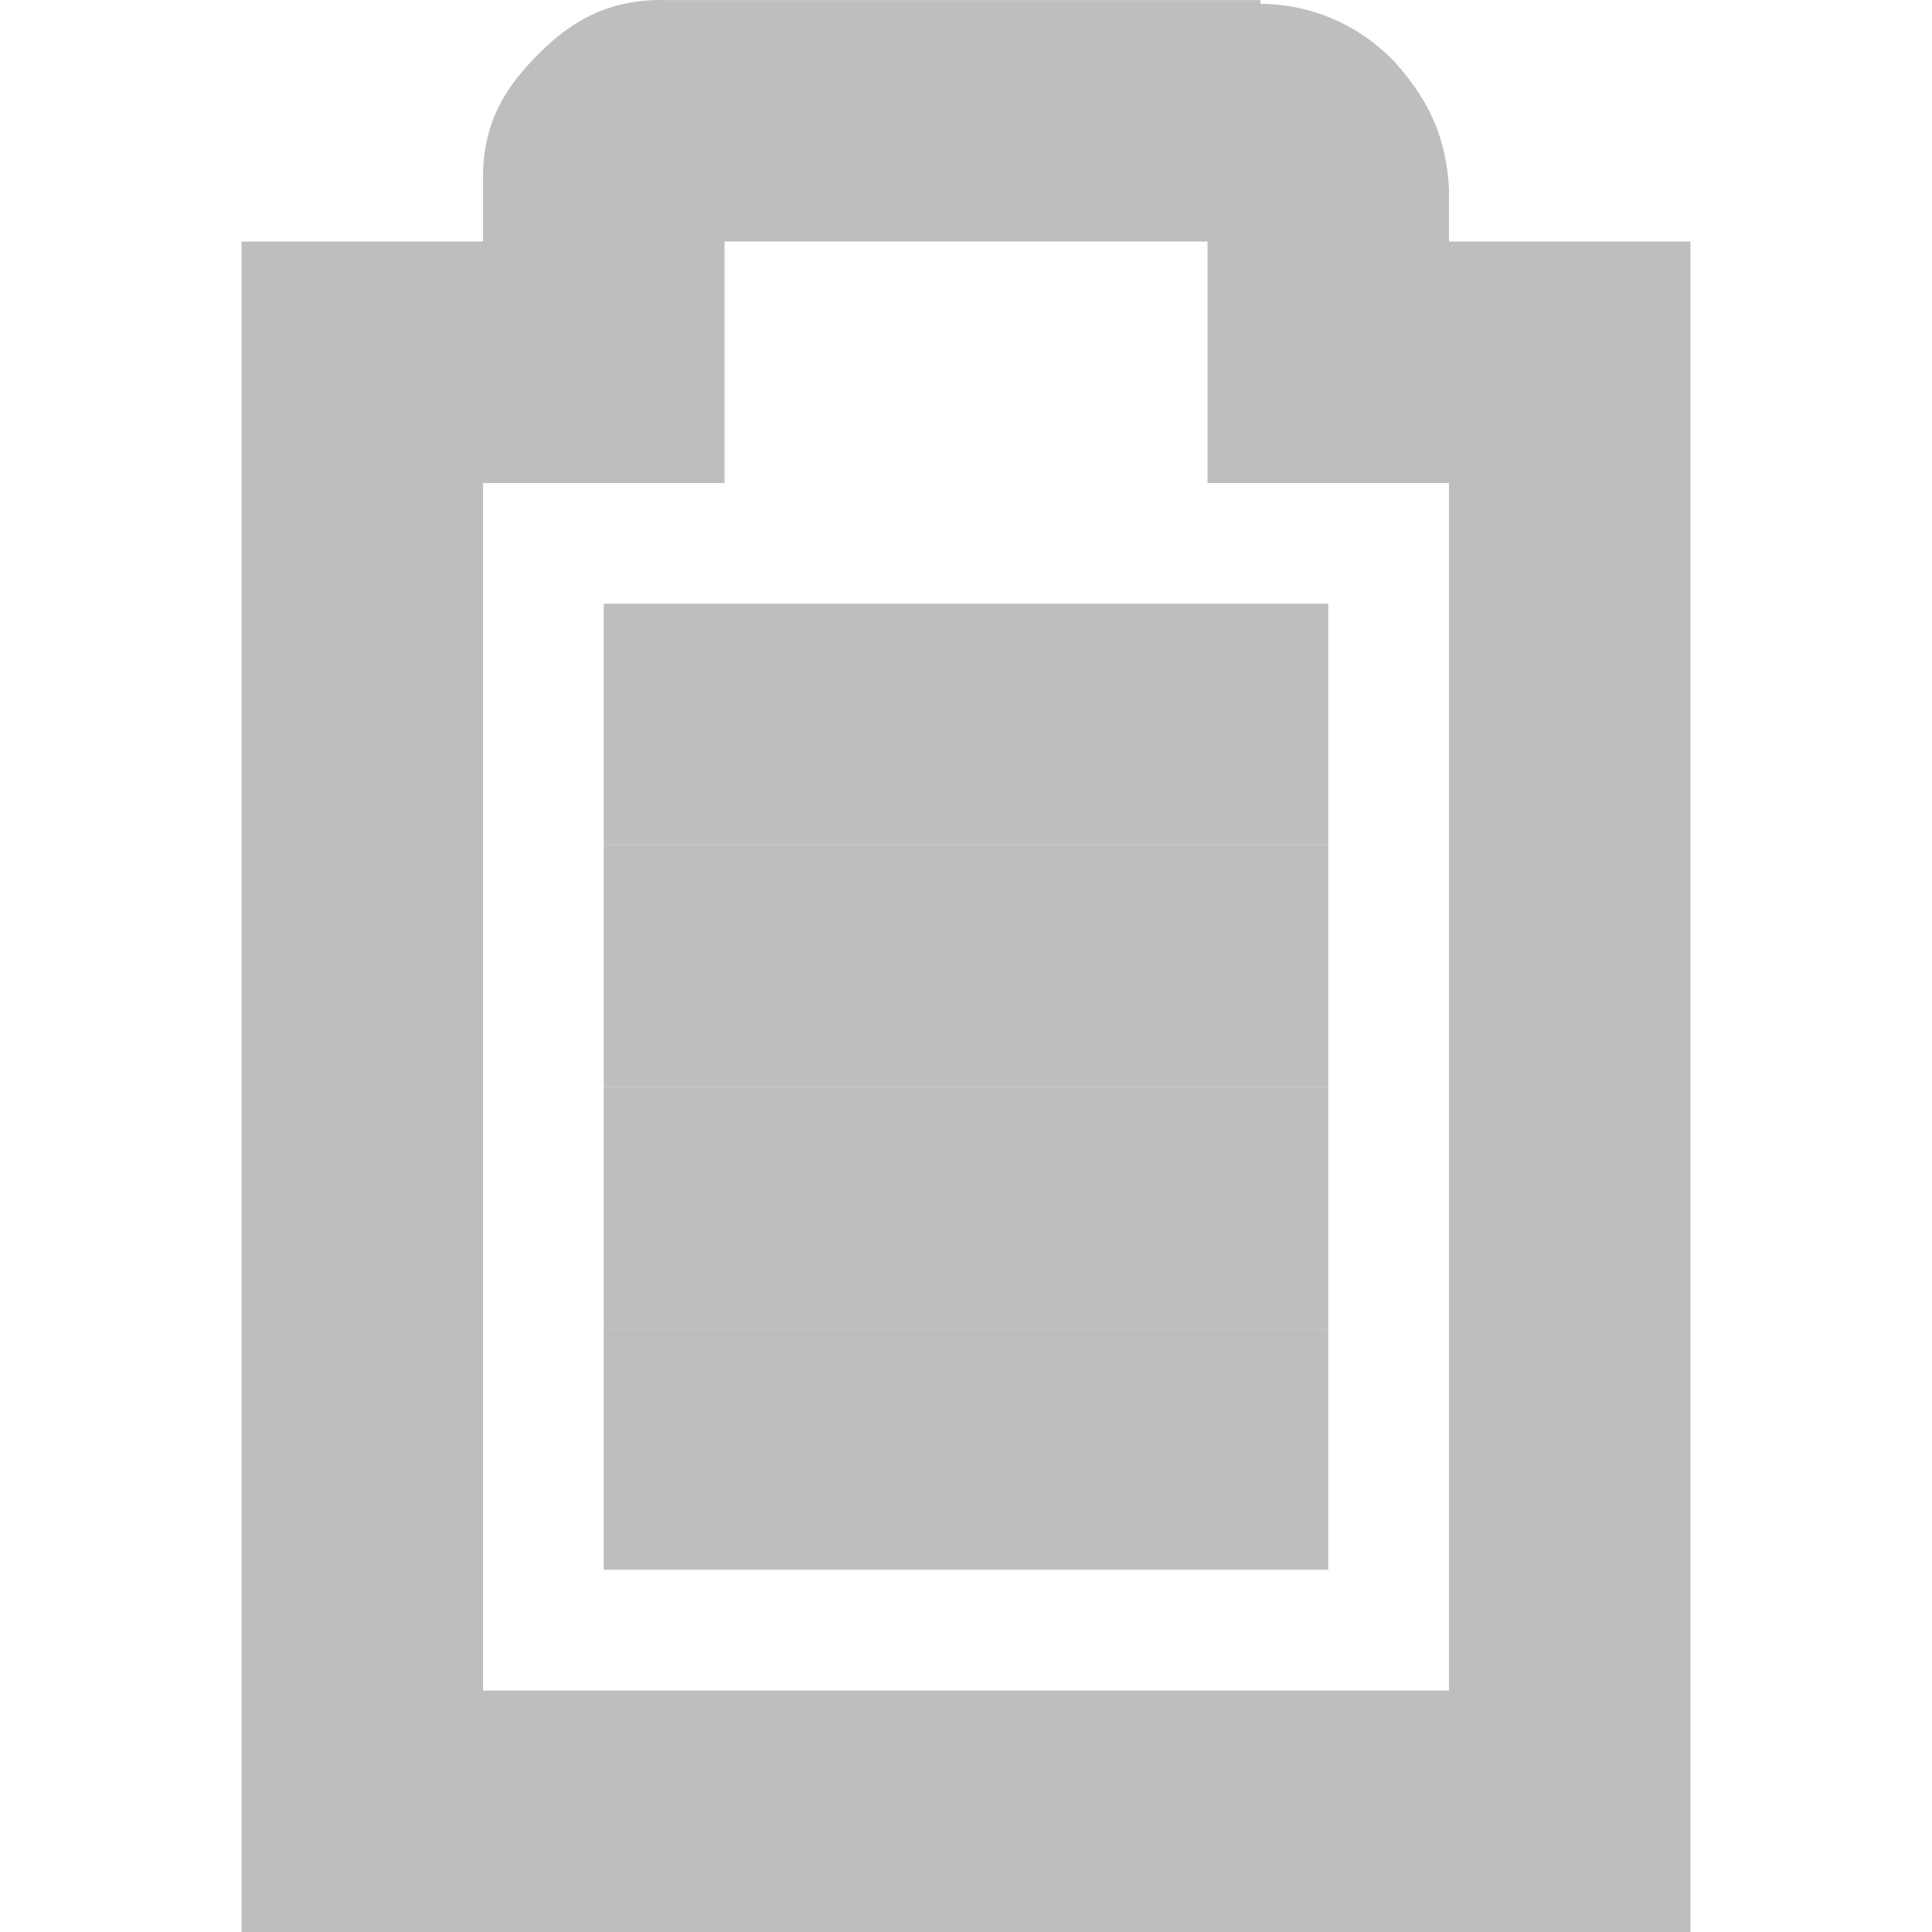
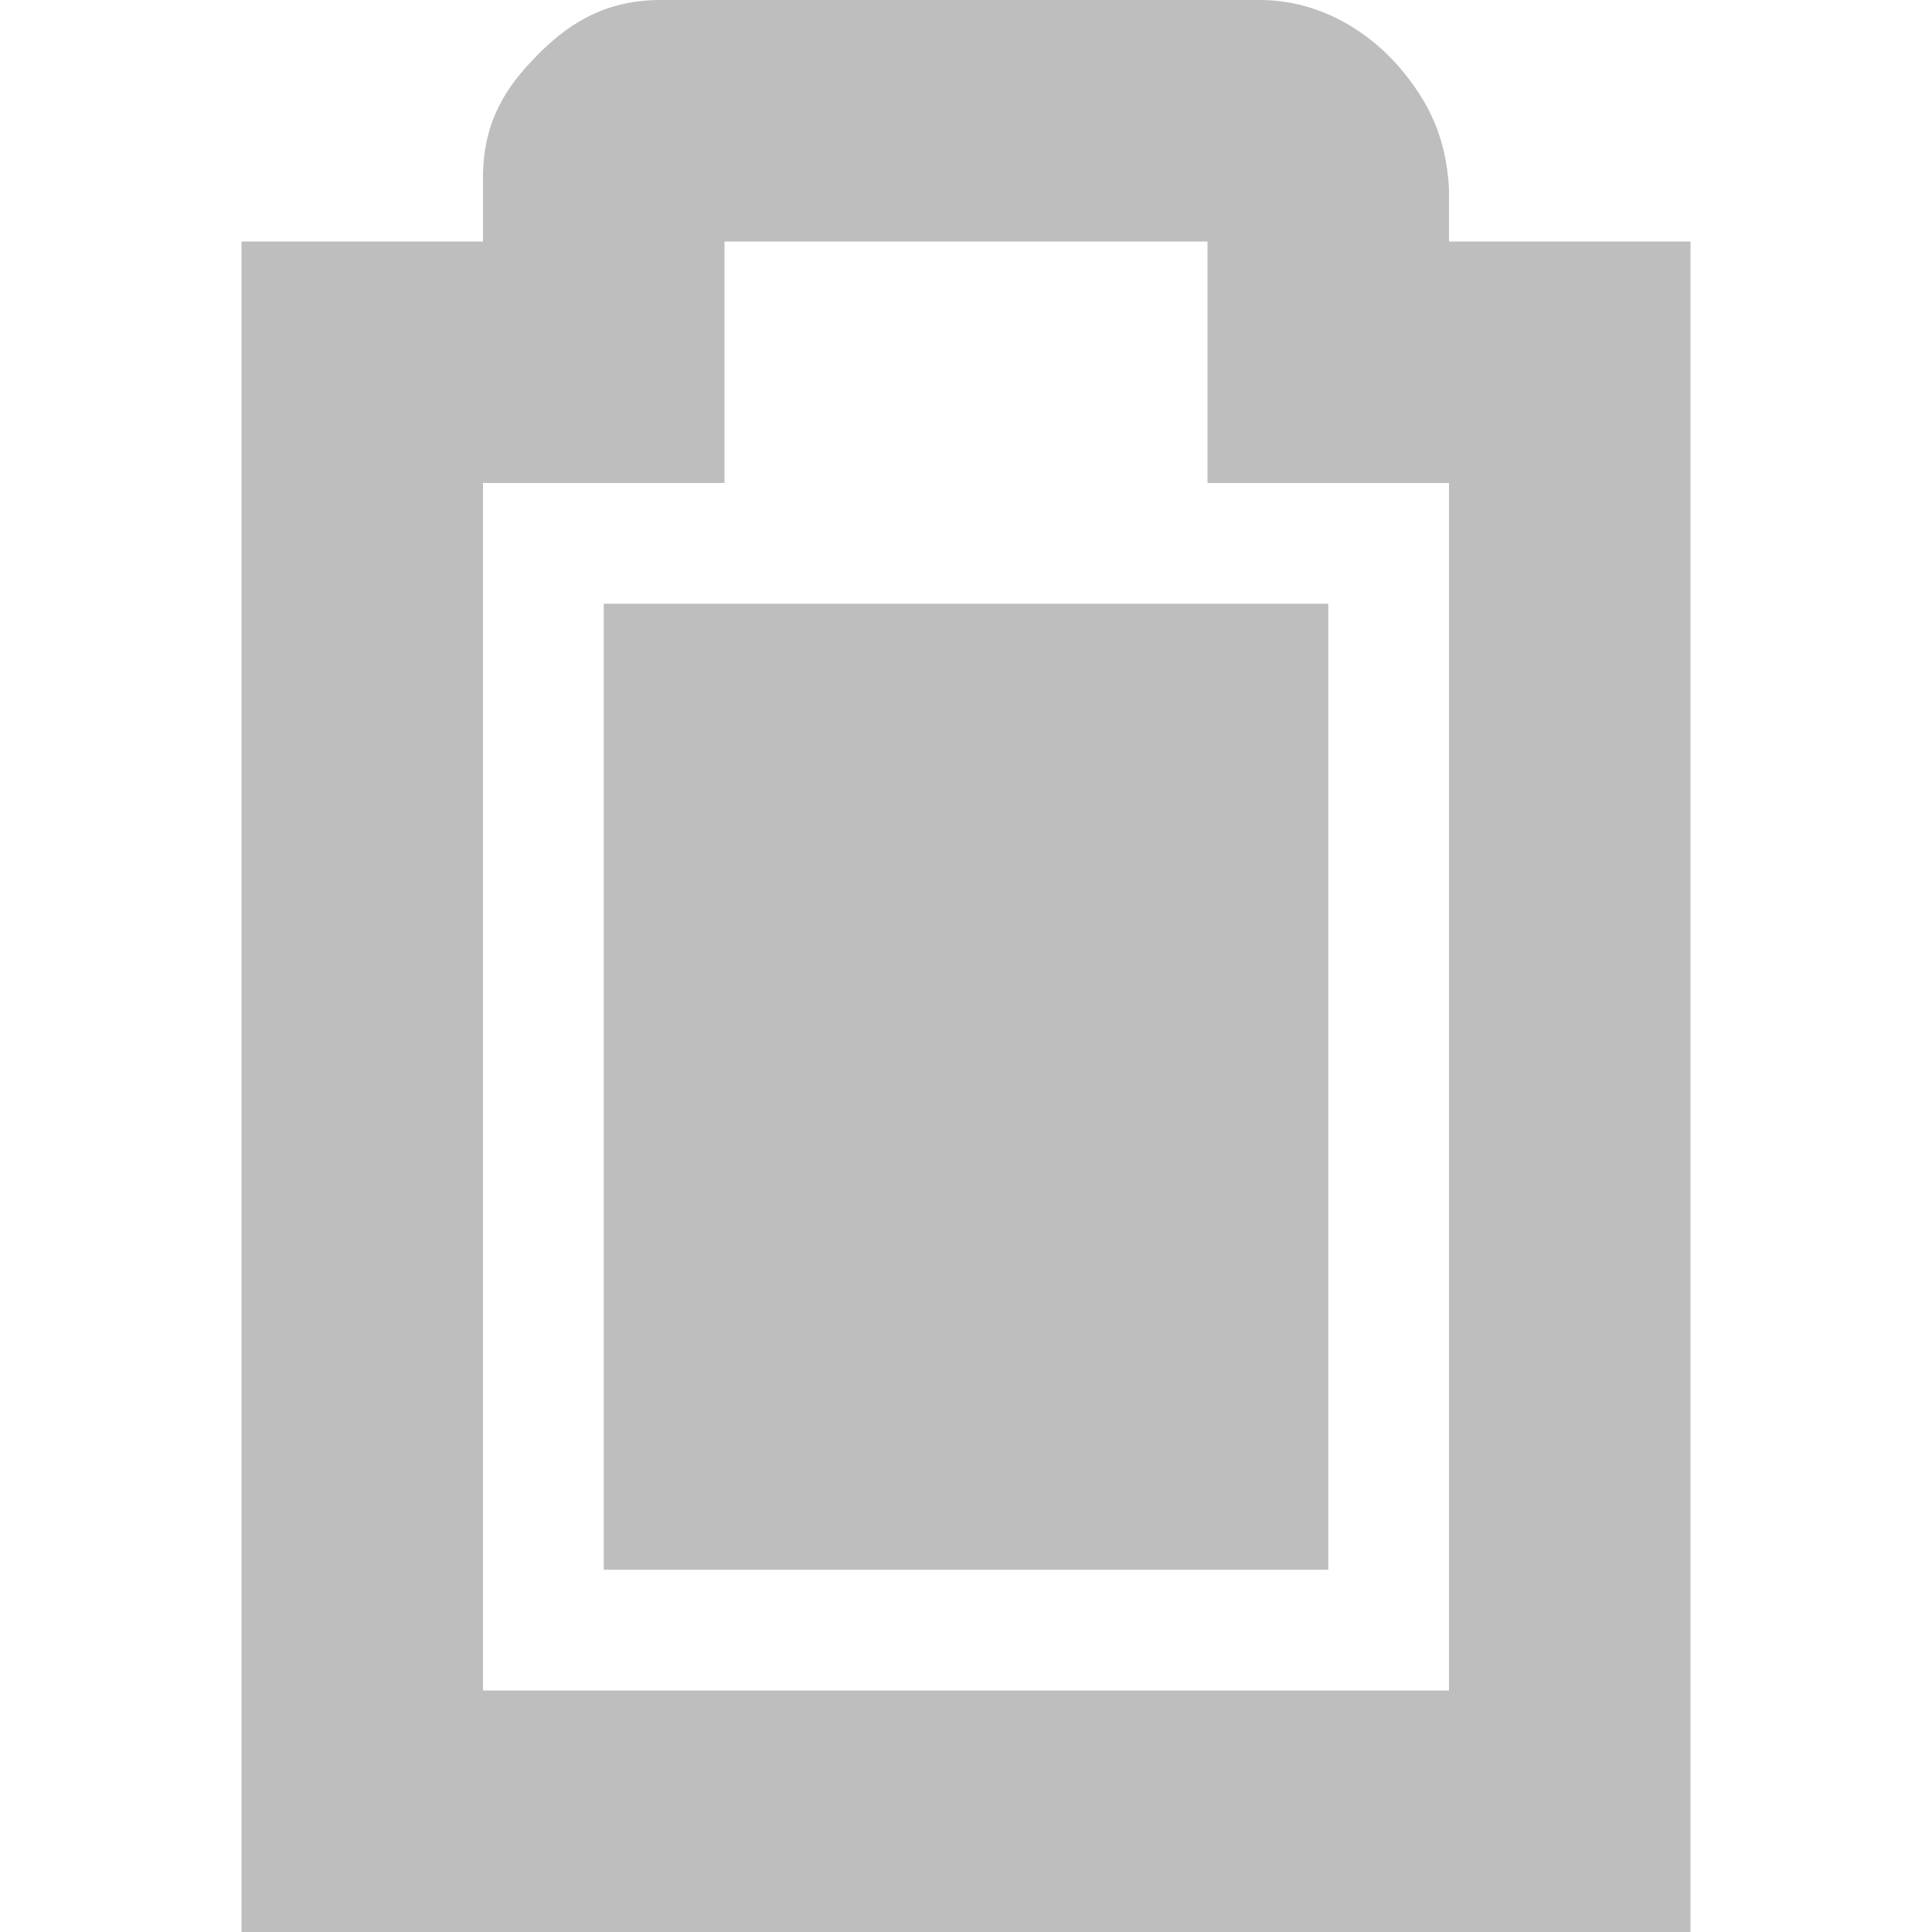
<svg xmlns="http://www.w3.org/2000/svg" height="16" width="16">
  <g fill="#bebebe">
-     <path d="m5 7v2h6v-2z" />
-     <path d="m5.469 0c-.49 0-.796.228-1.031.469s-.438.527-.438 1v.531h-1-1v1 12 1h1 10 1v-1-12-1h-1-1v-.375-.031-.031c-.024-.431-.17-.721-.406-1-.224-.264-.627-.529-1.156-.531v-.031h-.062-4.906zm.531 2h4v1 1h1 1v10h-8v-10h1 1v-1z" />
-     <path d="m5 9v2h6v-2z" />
-     <path d="m5 11v2h6v-2z" />
-     <path d="m5 5v2h6v-2z" />
+     <path d="m5 5v8h6v-8z" />
+     <path d="m5.469-0c-.49 0-.796.228-1.031.469-.235.24-.438.527-.438 1v.531h-2v14h12v-14h-2v-.437c-.024-.431-.17-.721-.406-1-.224-.264-.627-.561-1.156-.563zm.531 2h4v2h2v10h-8v-10h2z" />
  </g>
</svg>
